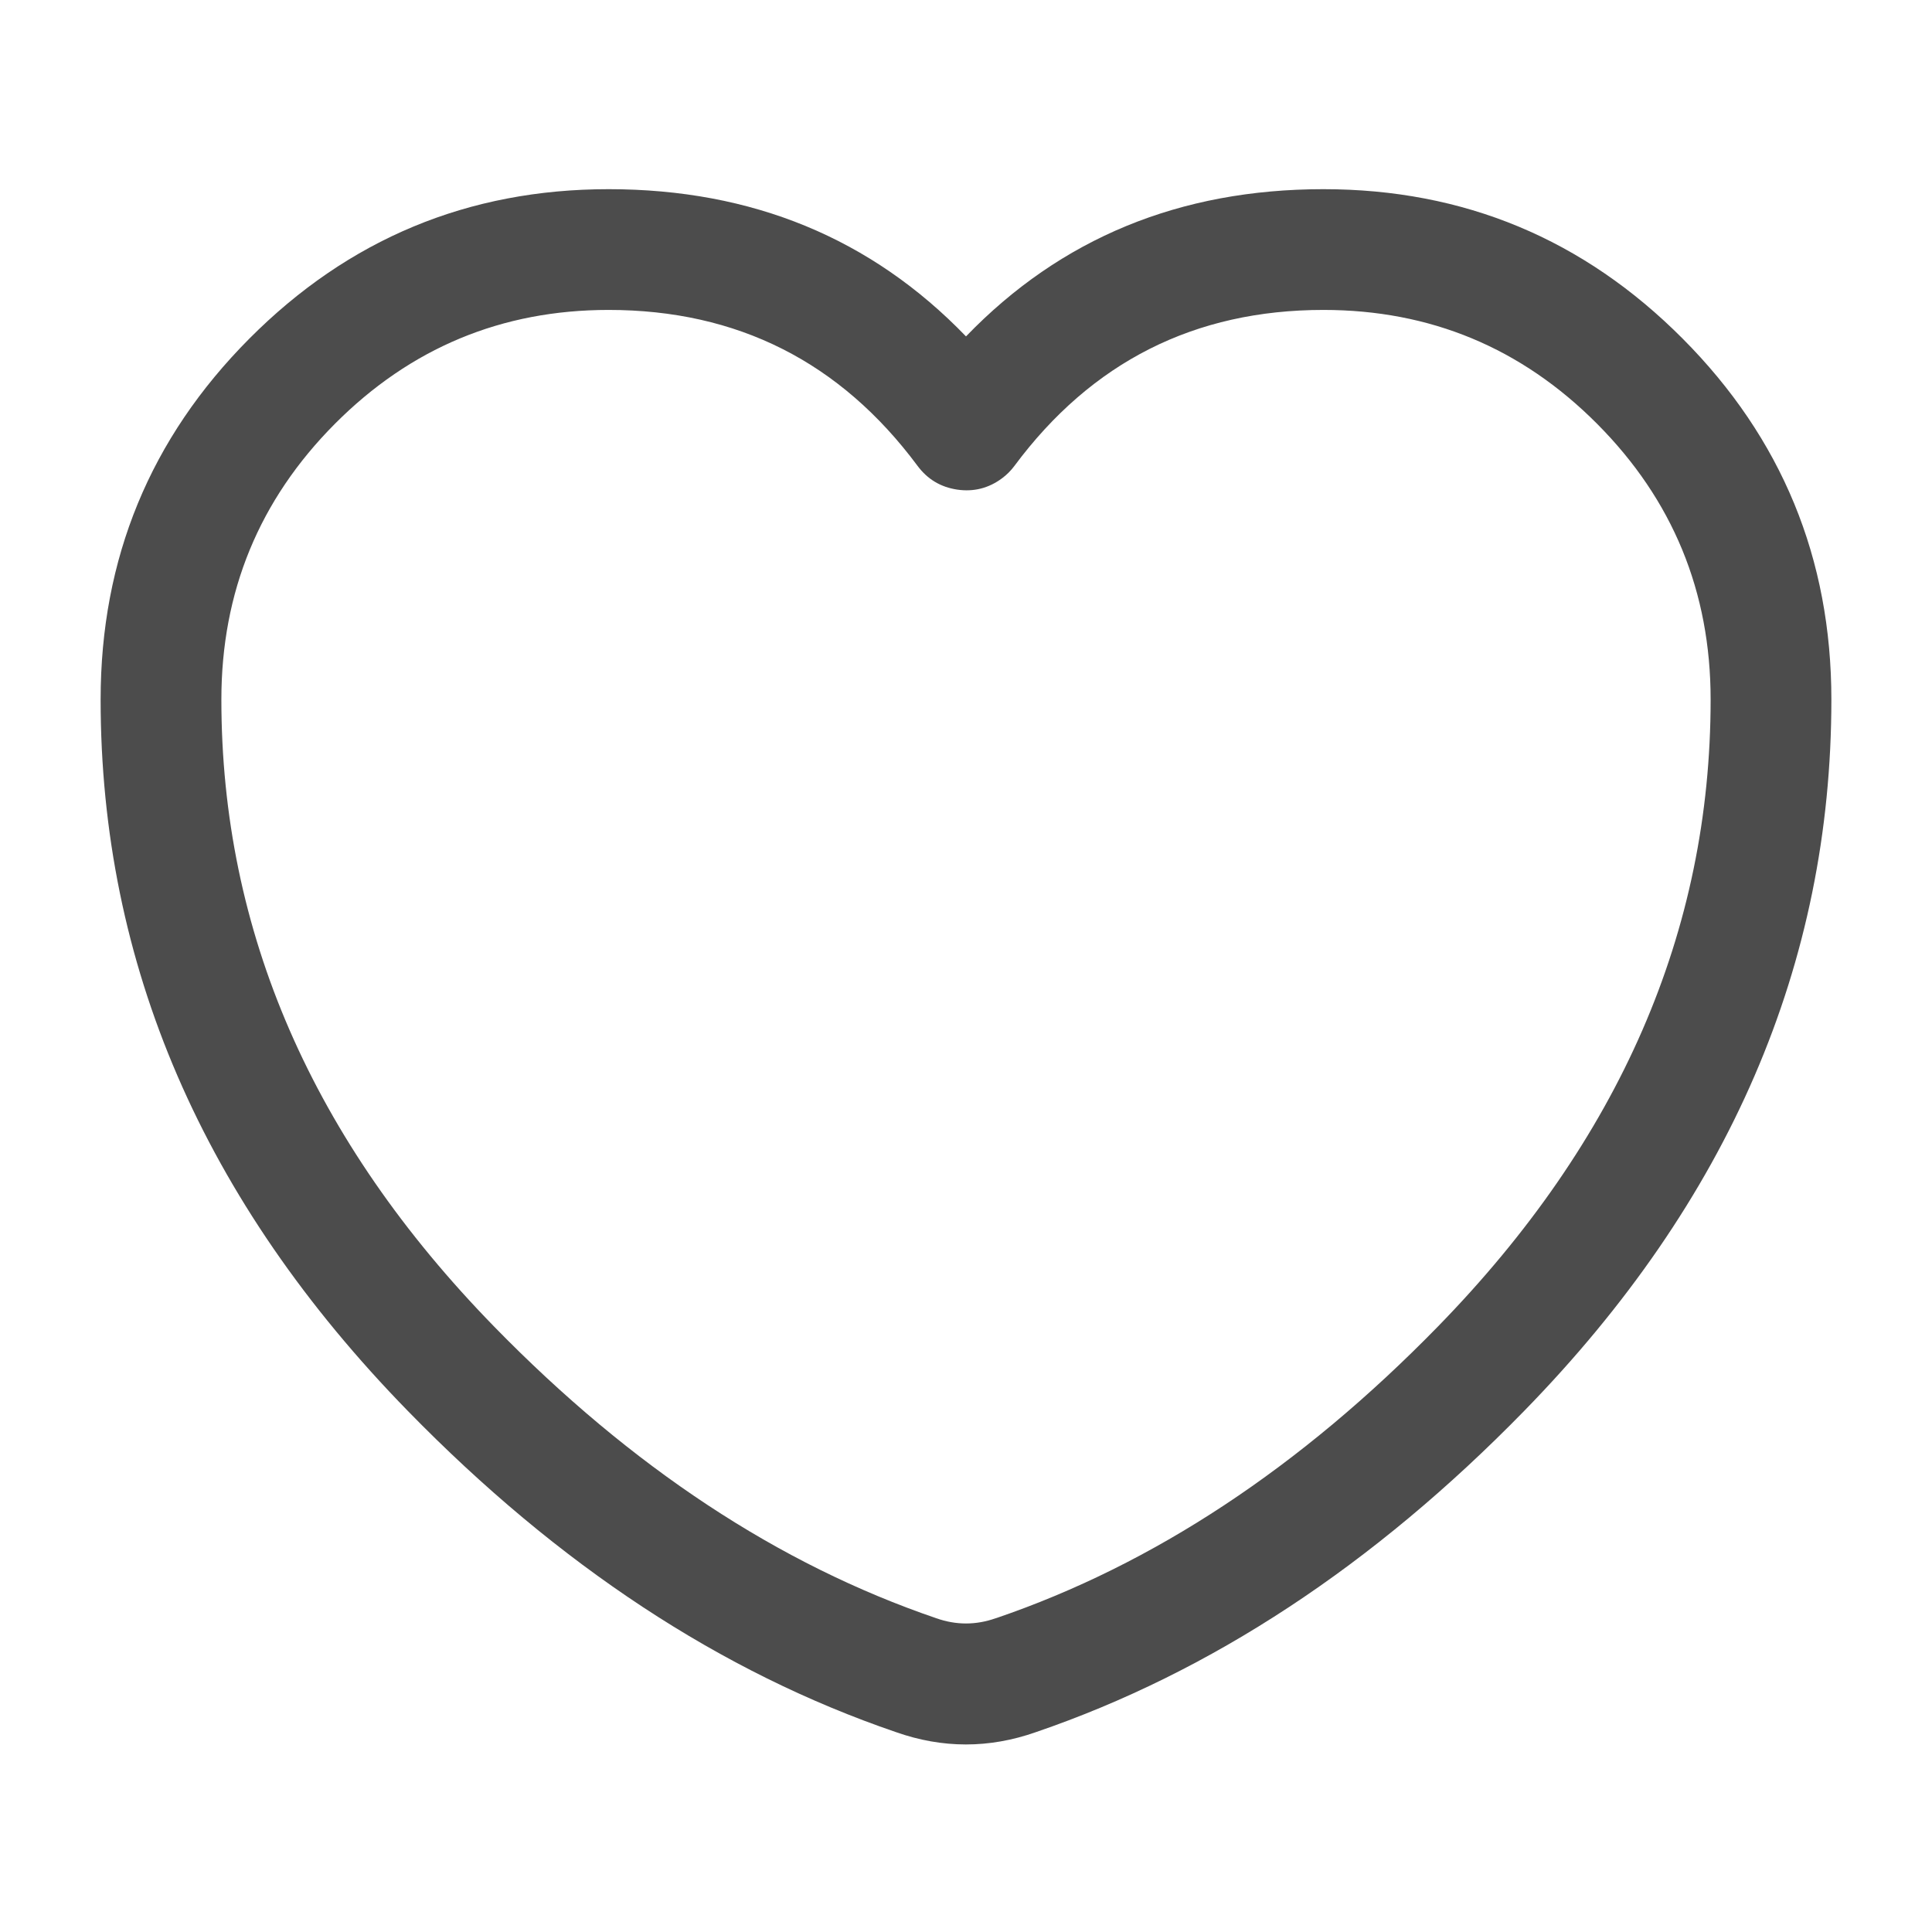
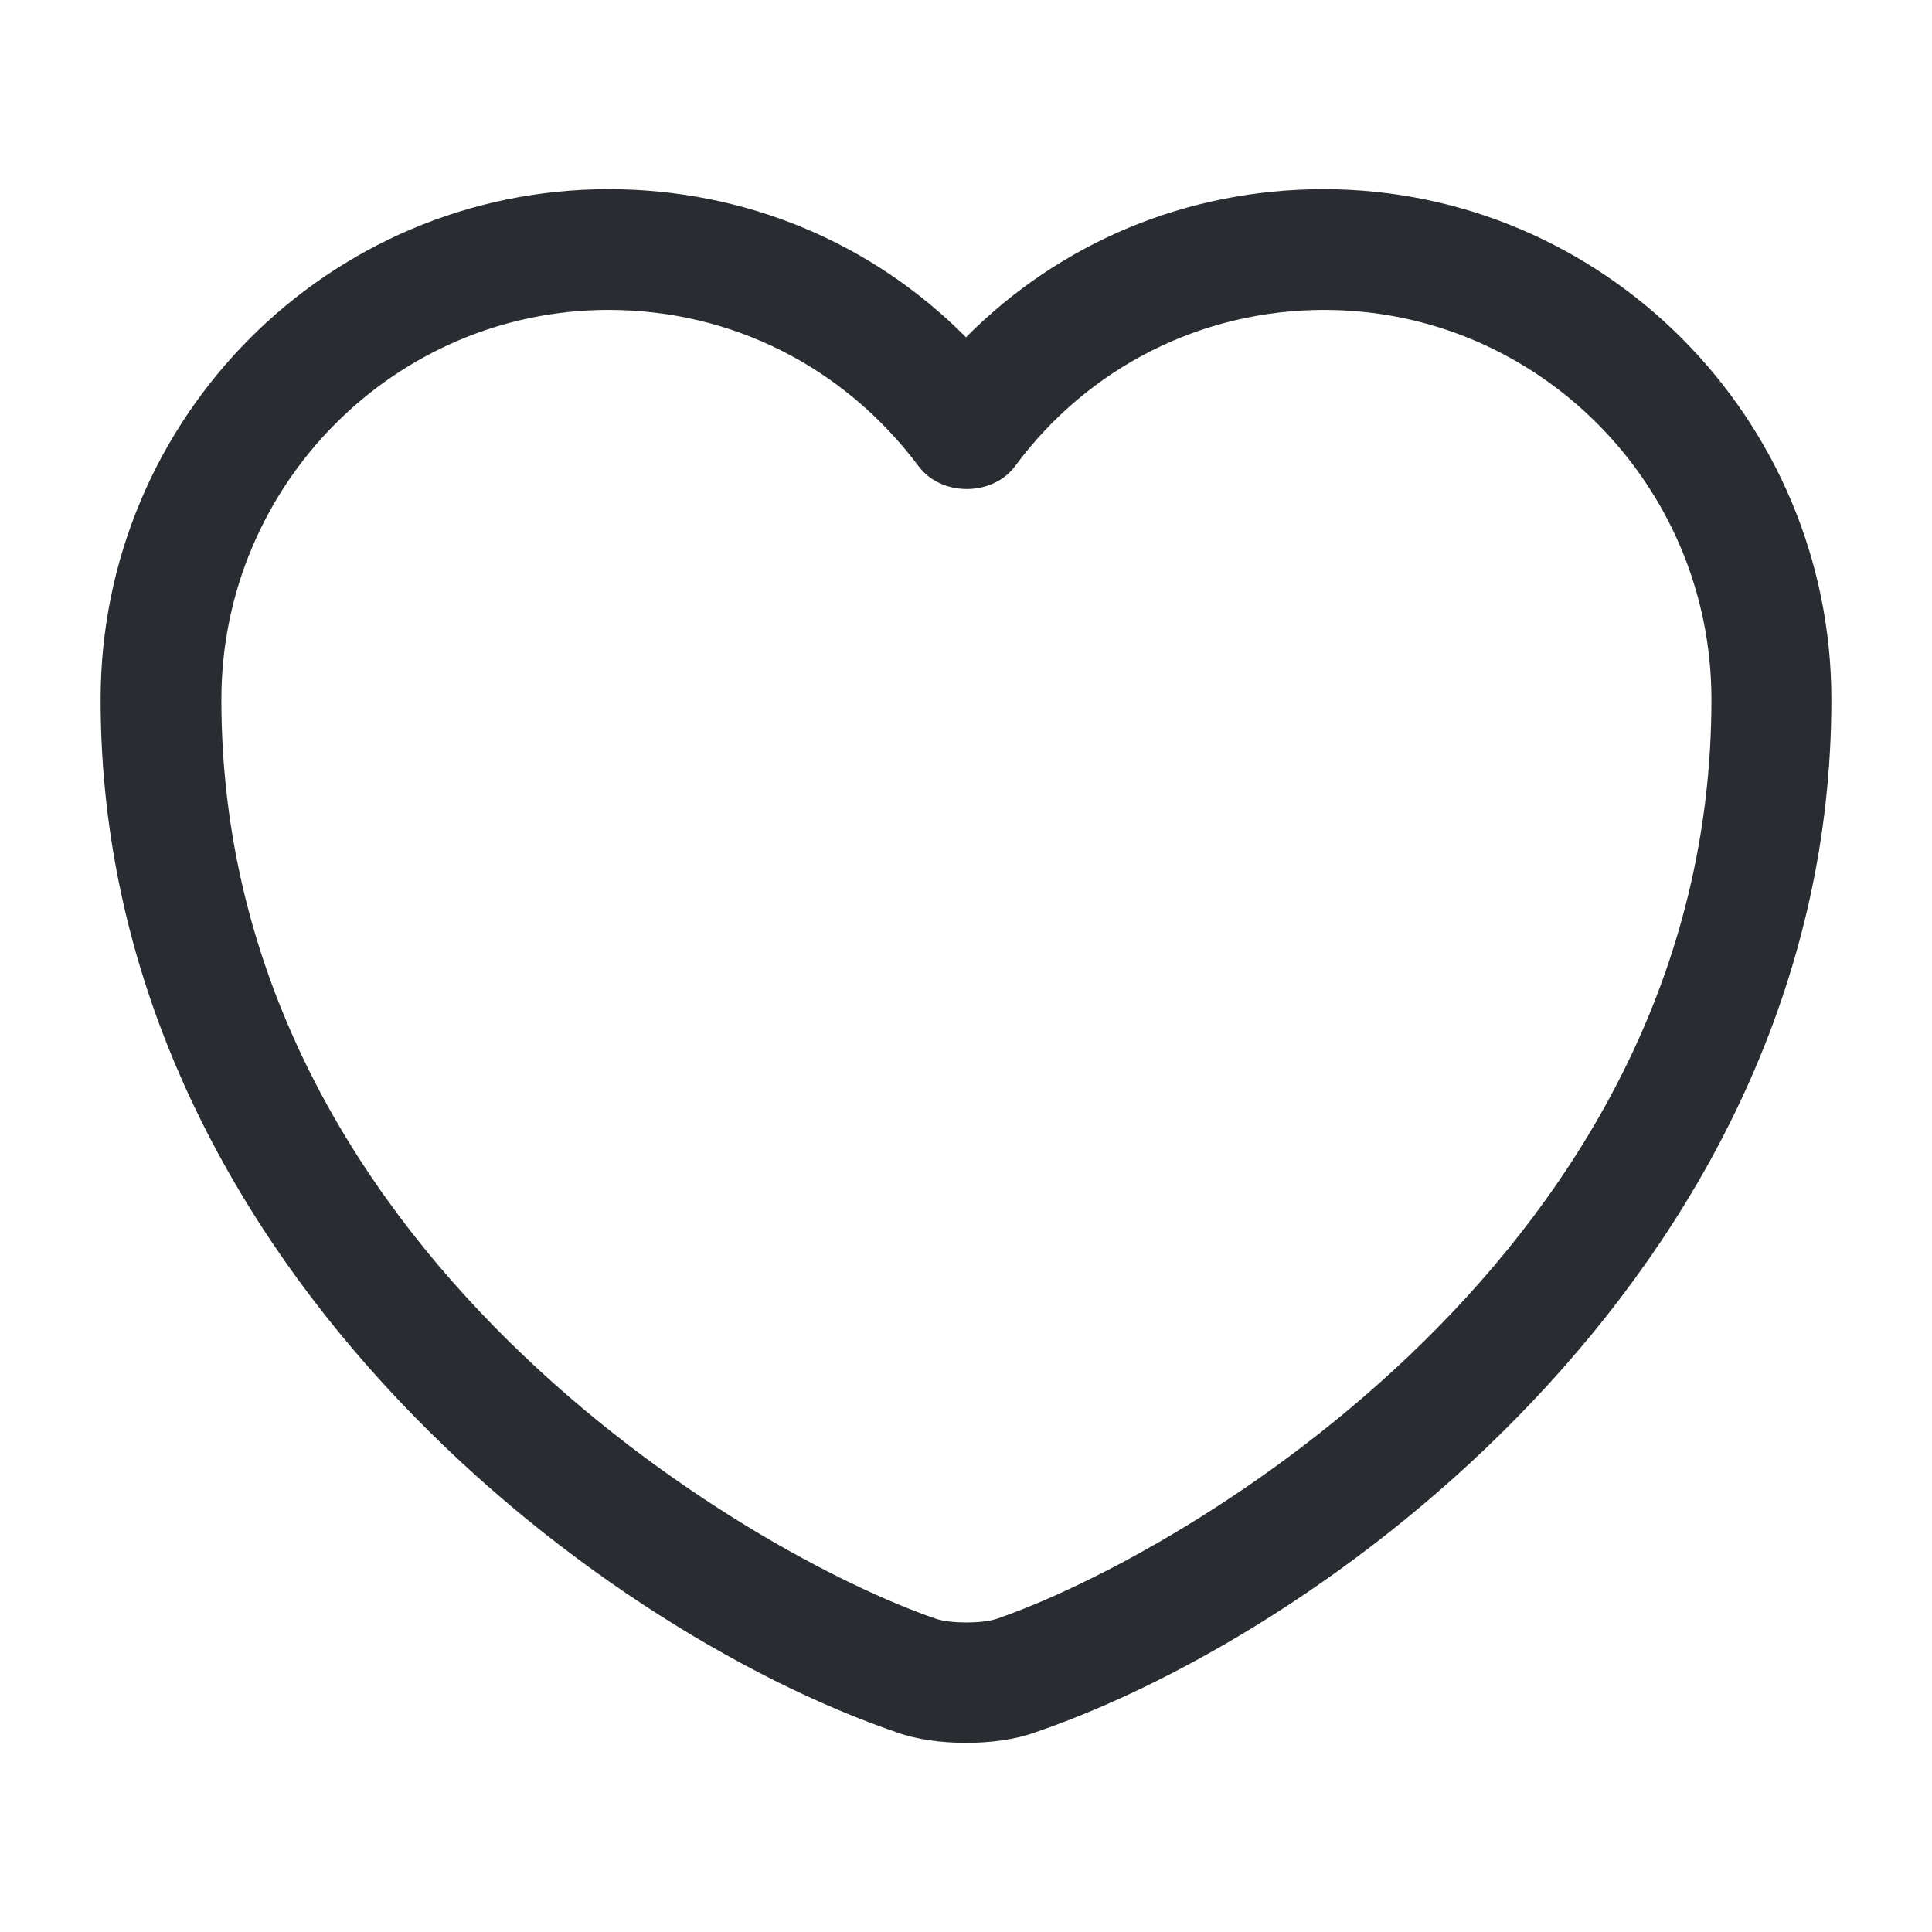
<svg xmlns="http://www.w3.org/2000/svg" width="24" height="24" viewBox="0 0 24 24">
  <defs />
-   <path fill="#4C4C4C" d="M11.13,21.517 Q7.875,20.406 5.066,17.527 Q1.25,13.618 1.25,8.69 Q1.25,6.063 3.097,4.207 Q4.945,2.35 7.56,2.35 Q10.235,2.35 12,4.179 Q13.765,2.35 16.44,2.35 Q19.055,2.35 20.903,4.207 Q22.75,6.063 22.75,8.69 Q22.75,13.618 18.934,17.527 Q16.126,20.404 12.866,21.518 Q11.998,21.823 11.13,21.517 Z M12.378,20.1 Q15.302,19.102 17.861,16.48 Q21.25,13.007 21.25,8.69 Q21.25,6.682 19.84,5.265 Q18.431,3.85 16.44,3.85 Q14.041,3.85 12.602,5.787 Q12.536,5.876 12.447,5.942 Q12.198,6.127 11.89,6.082 Q11.583,6.036 11.398,5.787 Q9.959,3.85 7.56,3.85 Q5.569,3.85 4.16,5.265 Q2.75,6.682 2.75,8.69 Q2.75,13.007 6.139,16.48 Q8.698,19.102 11.63,20.102 Q12,20.233 12.37,20.102 Z" />
+   <path fill="#292D32" d="M12,21.65 C11.69,21.65 11.39,21.61 11.14,21.52 C7.32,20.21 1.25,15.56 1.25,8.69 C1.25,5.19 4.08,2.35 7.56,2.35 C9.25,2.35 10.83,3.01 12,4.19 C13.17,3.01 14.75,2.35 16.44,2.35 C19.92,2.35 22.75,5.2 22.75,8.69 C22.75,15.57 16.68,20.21 12.86,21.52 C12.61,21.61 12.31,21.65 12,21.65 Z M7.56,3.85 C4.91,3.85 2.75,6.02 2.75,8.69 C2.75,15.52 9.32,19.32 11.63,20.11 C11.81,20.17 12.2,20.17 12.38,20.11 C14.68,19.32 21.26,15.53 21.26,8.69 C21.26,6.02 19.1,3.85 16.45,3.85 C14.93,3.85 13.52,4.56 12.61,5.79 C12.33,6.17 11.69,6.17 11.41,5.79 C10.48,4.55 9.08,3.85 7.56,3.85 Z" />
</svg>
